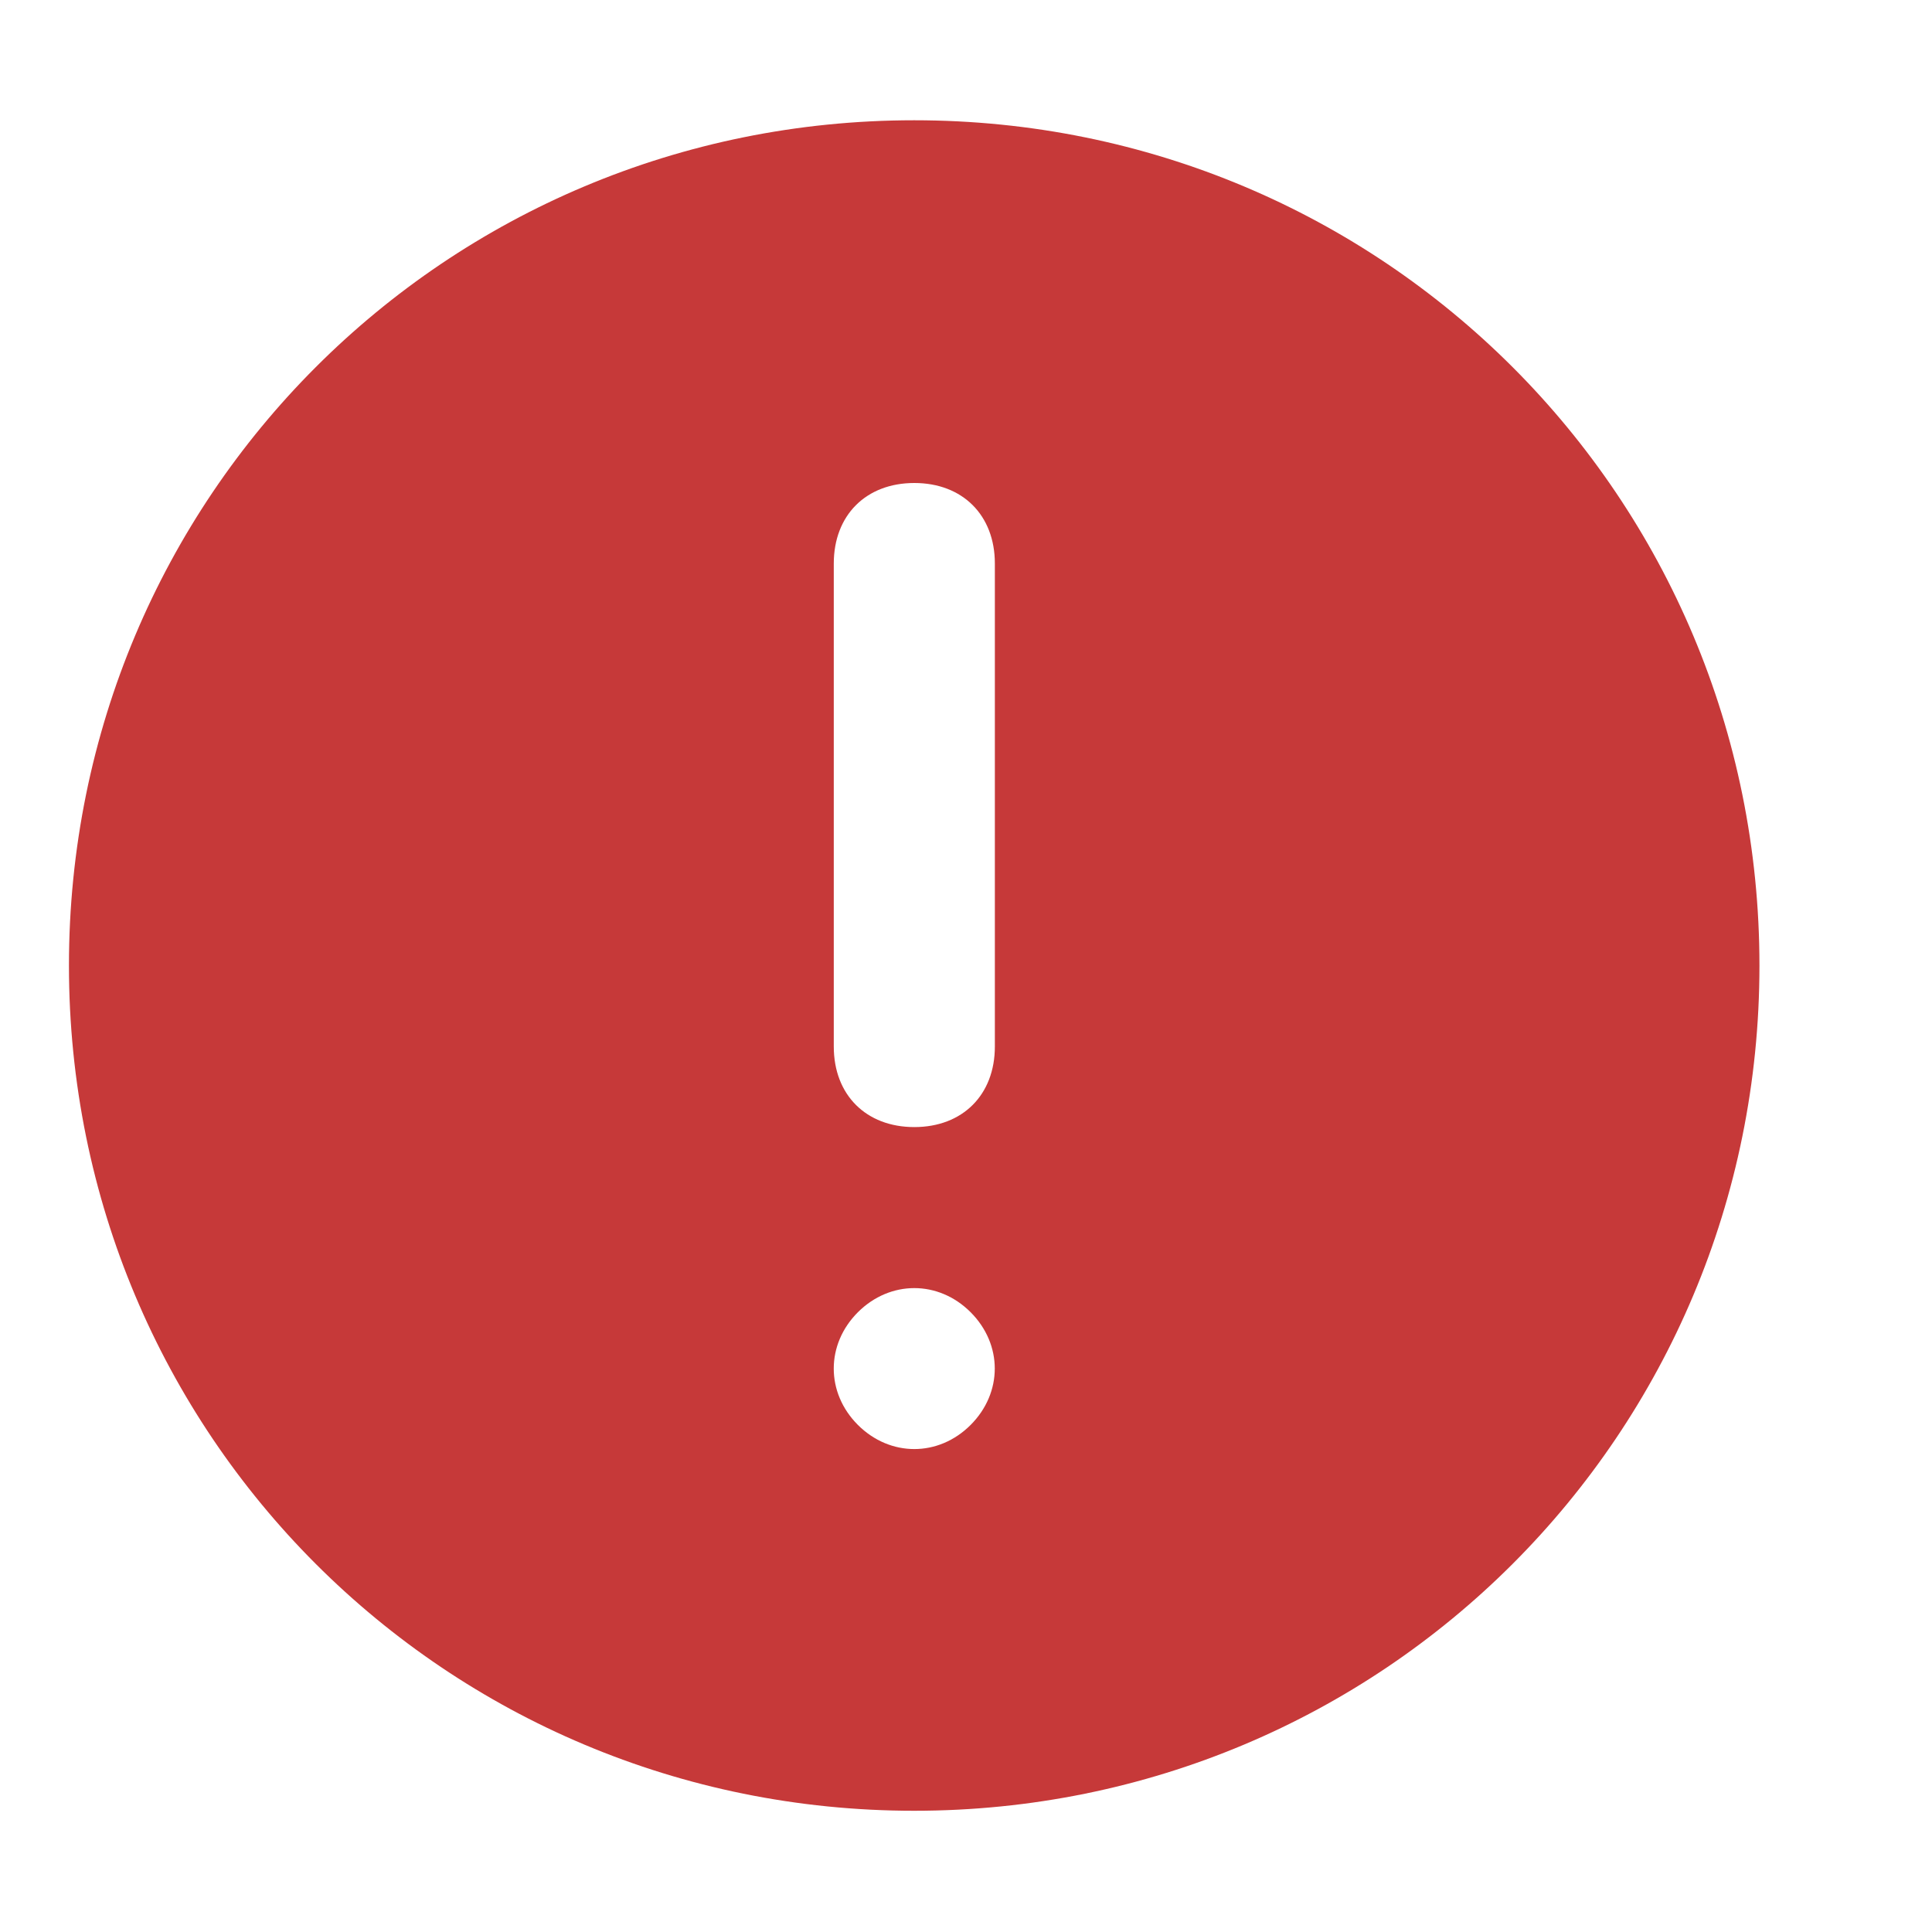
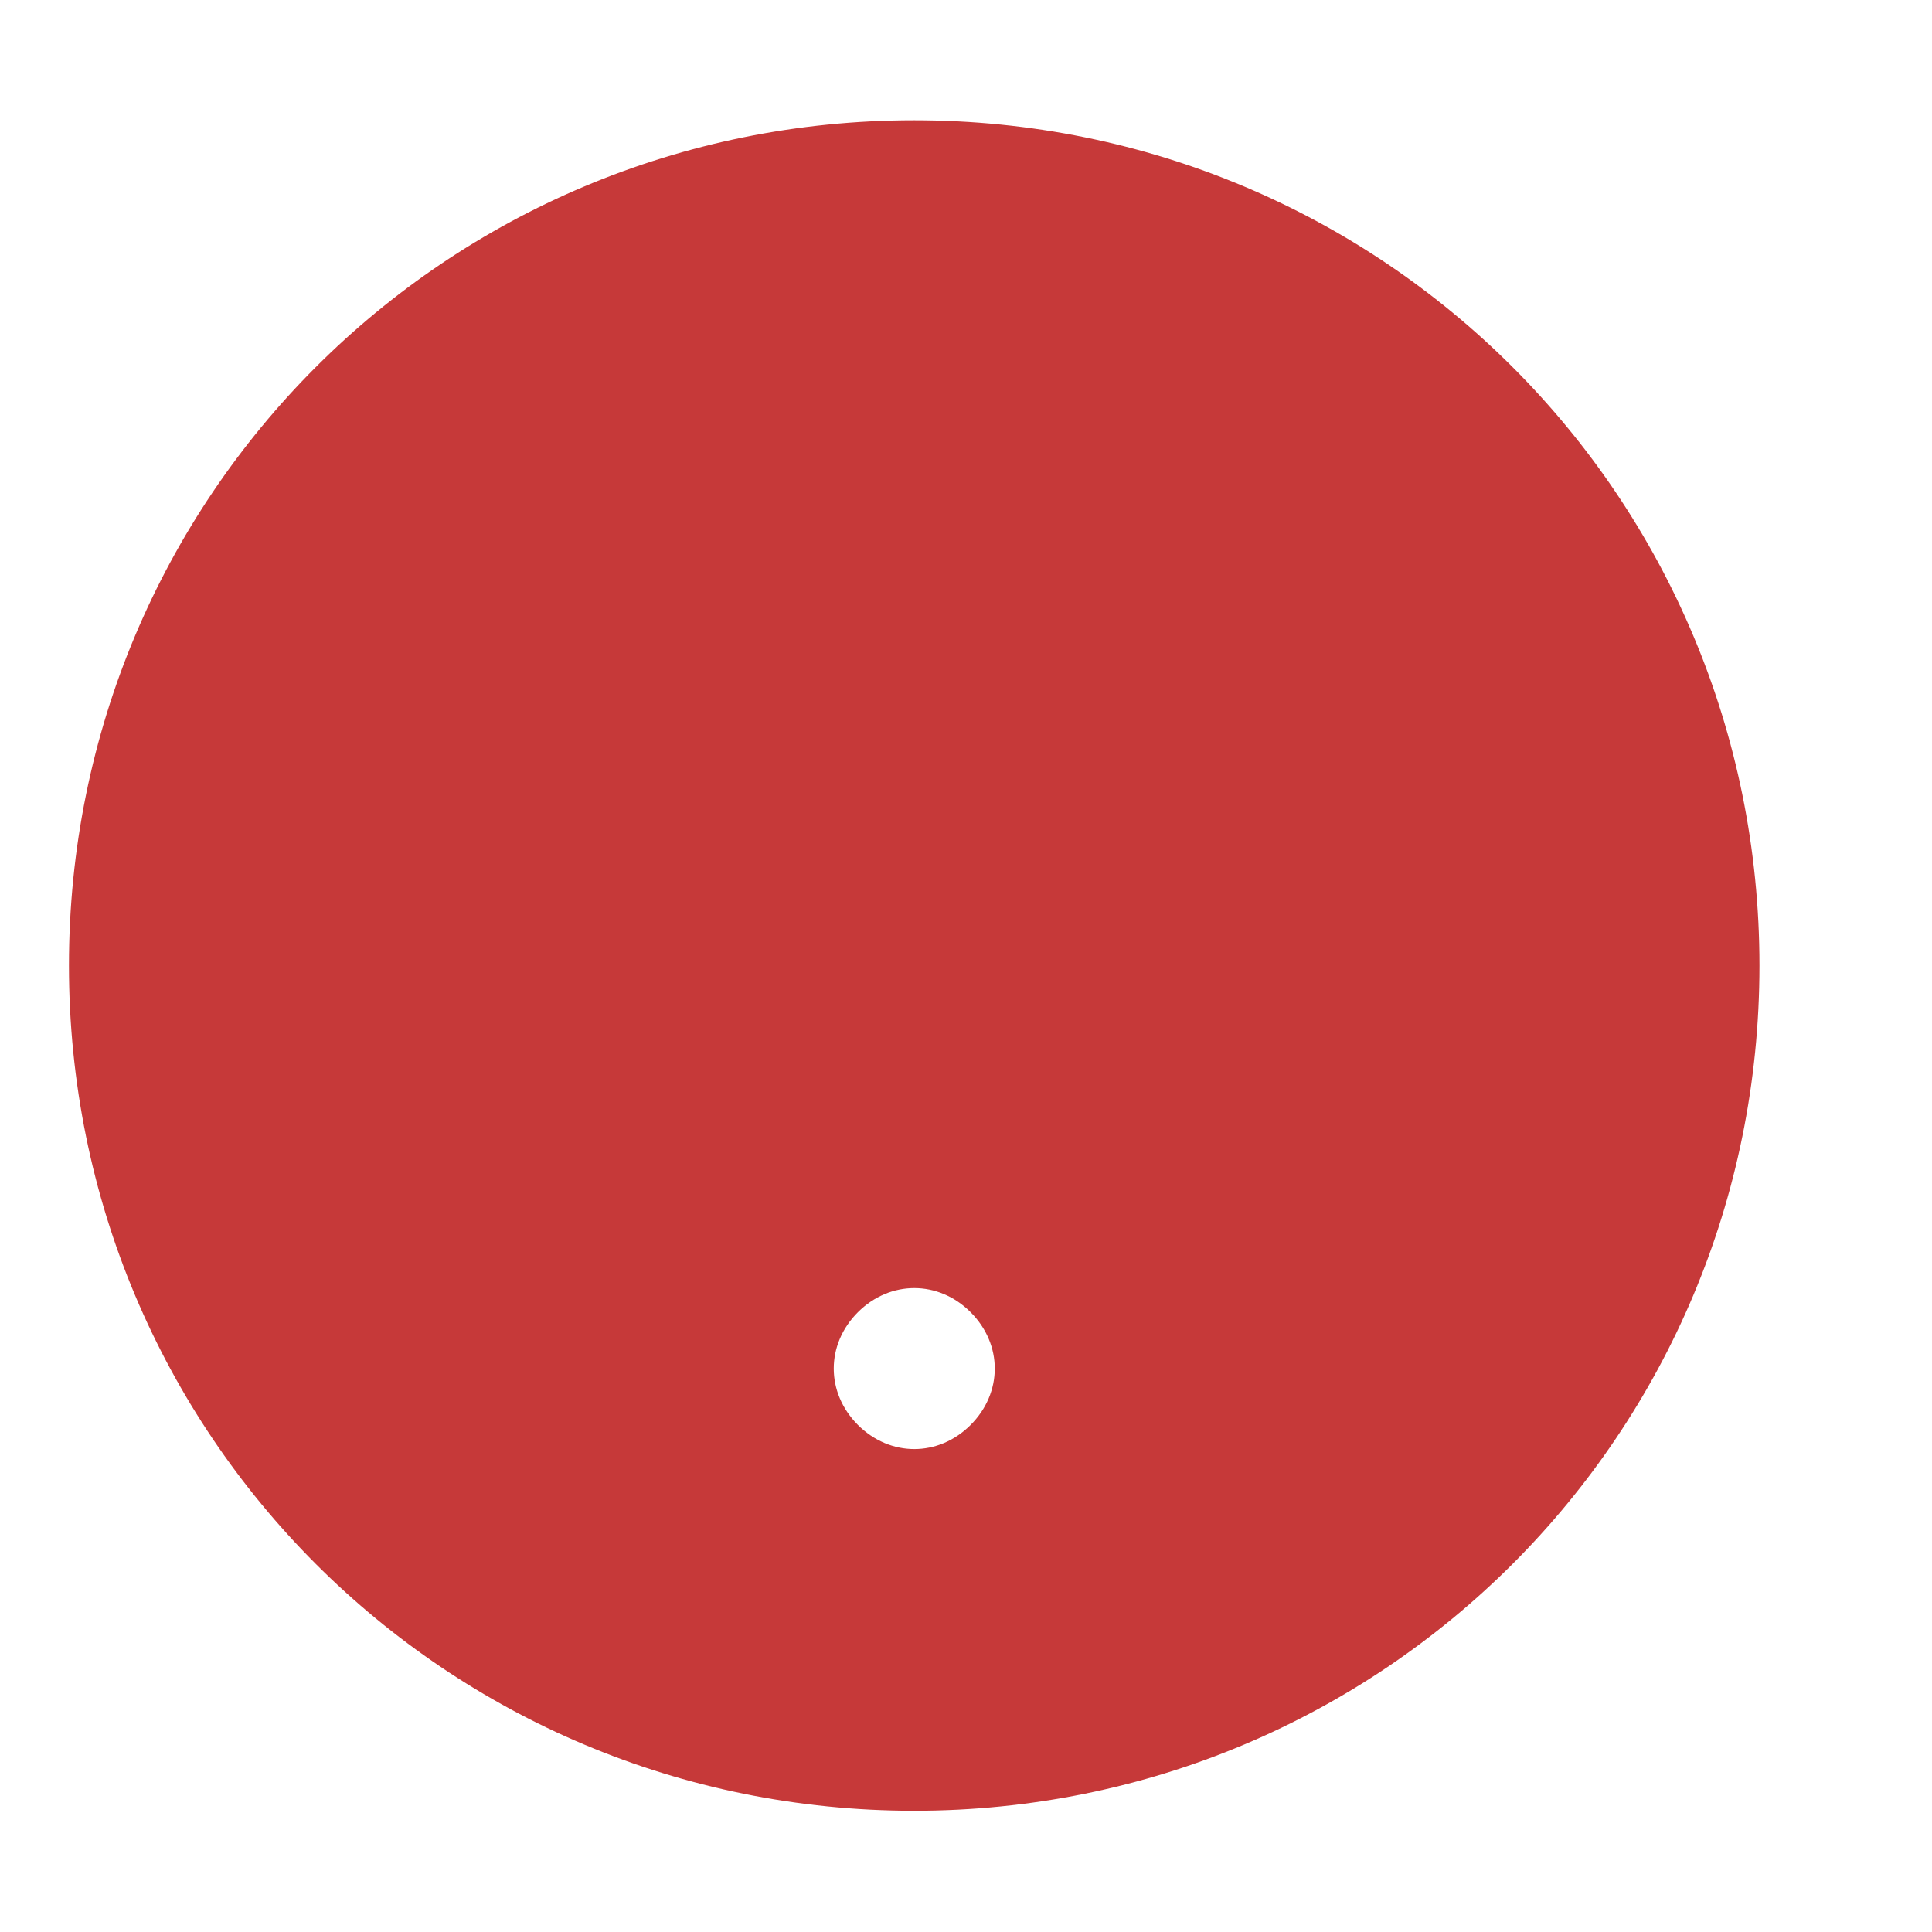
<svg xmlns="http://www.w3.org/2000/svg" width="16" height="16" viewBox="0 0 16 16" fill="none">
  <defs />
-   <path id="ICON" d="M7.571 0.996C3.689 0.996 0.571 4.114 0.571 7.996C0.571 11.878 3.689 14.996 7.571 14.996C11.453 14.996 14.571 11.878 14.571 7.996C14.571 4.114 11.453 0.996 7.571 0.996ZM7.572 9.334C7.972 9.334 8.239 9.067 8.239 8.667L8.239 4.667C8.239 4.267 7.972 4 7.572 4C7.172 4 6.905 4.267 6.905 4.667L6.905 8.667C6.905 9.067 7.172 9.334 7.572 9.334ZM8.038 10.867C8.305 11.134 8.305 11.534 8.038 11.801C7.772 12.067 7.372 12.067 7.105 11.801C6.838 11.534 6.838 11.134 7.105 10.867C7.372 10.601 7.772 10.601 8.038 10.867Z" clip-rule="evenodd" fill="#C63939" fill-opacity="1" fill-rule="evenodd" />
+   <path id="ICON" d="M7.571 0.996C3.689 0.996 0.571 4.114 0.571 7.996C0.571 11.878 3.689 14.996 7.571 14.996C11.453 14.996 14.571 11.878 14.571 7.996C14.571 4.114 11.453 0.996 7.571 0.996ZM7.572 9.334C7.972 9.334 8.239 9.067 8.239 8.667L8.239 4.667C8.239 4.267 7.972 4 7.572 4C7.172 4 6.905 4.267 6.905 4.667L6.905 8.667C6.905 9.067 7.172 9.334 7.572 9.334ZM8.038 10.867C8.305 11.134 8.305 11.534 8.038 11.801C7.772 12.067 7.372 12.067 7.105 11.801C6.838 11.534 6.838 11.134 7.105 10.867C7.372 10.601 7.772 10.601 8.038 10.867Z" clip-rule="evenodd" fill="#C63939" fillOpacity="1" fillRule="evenodd" />
</svg>
